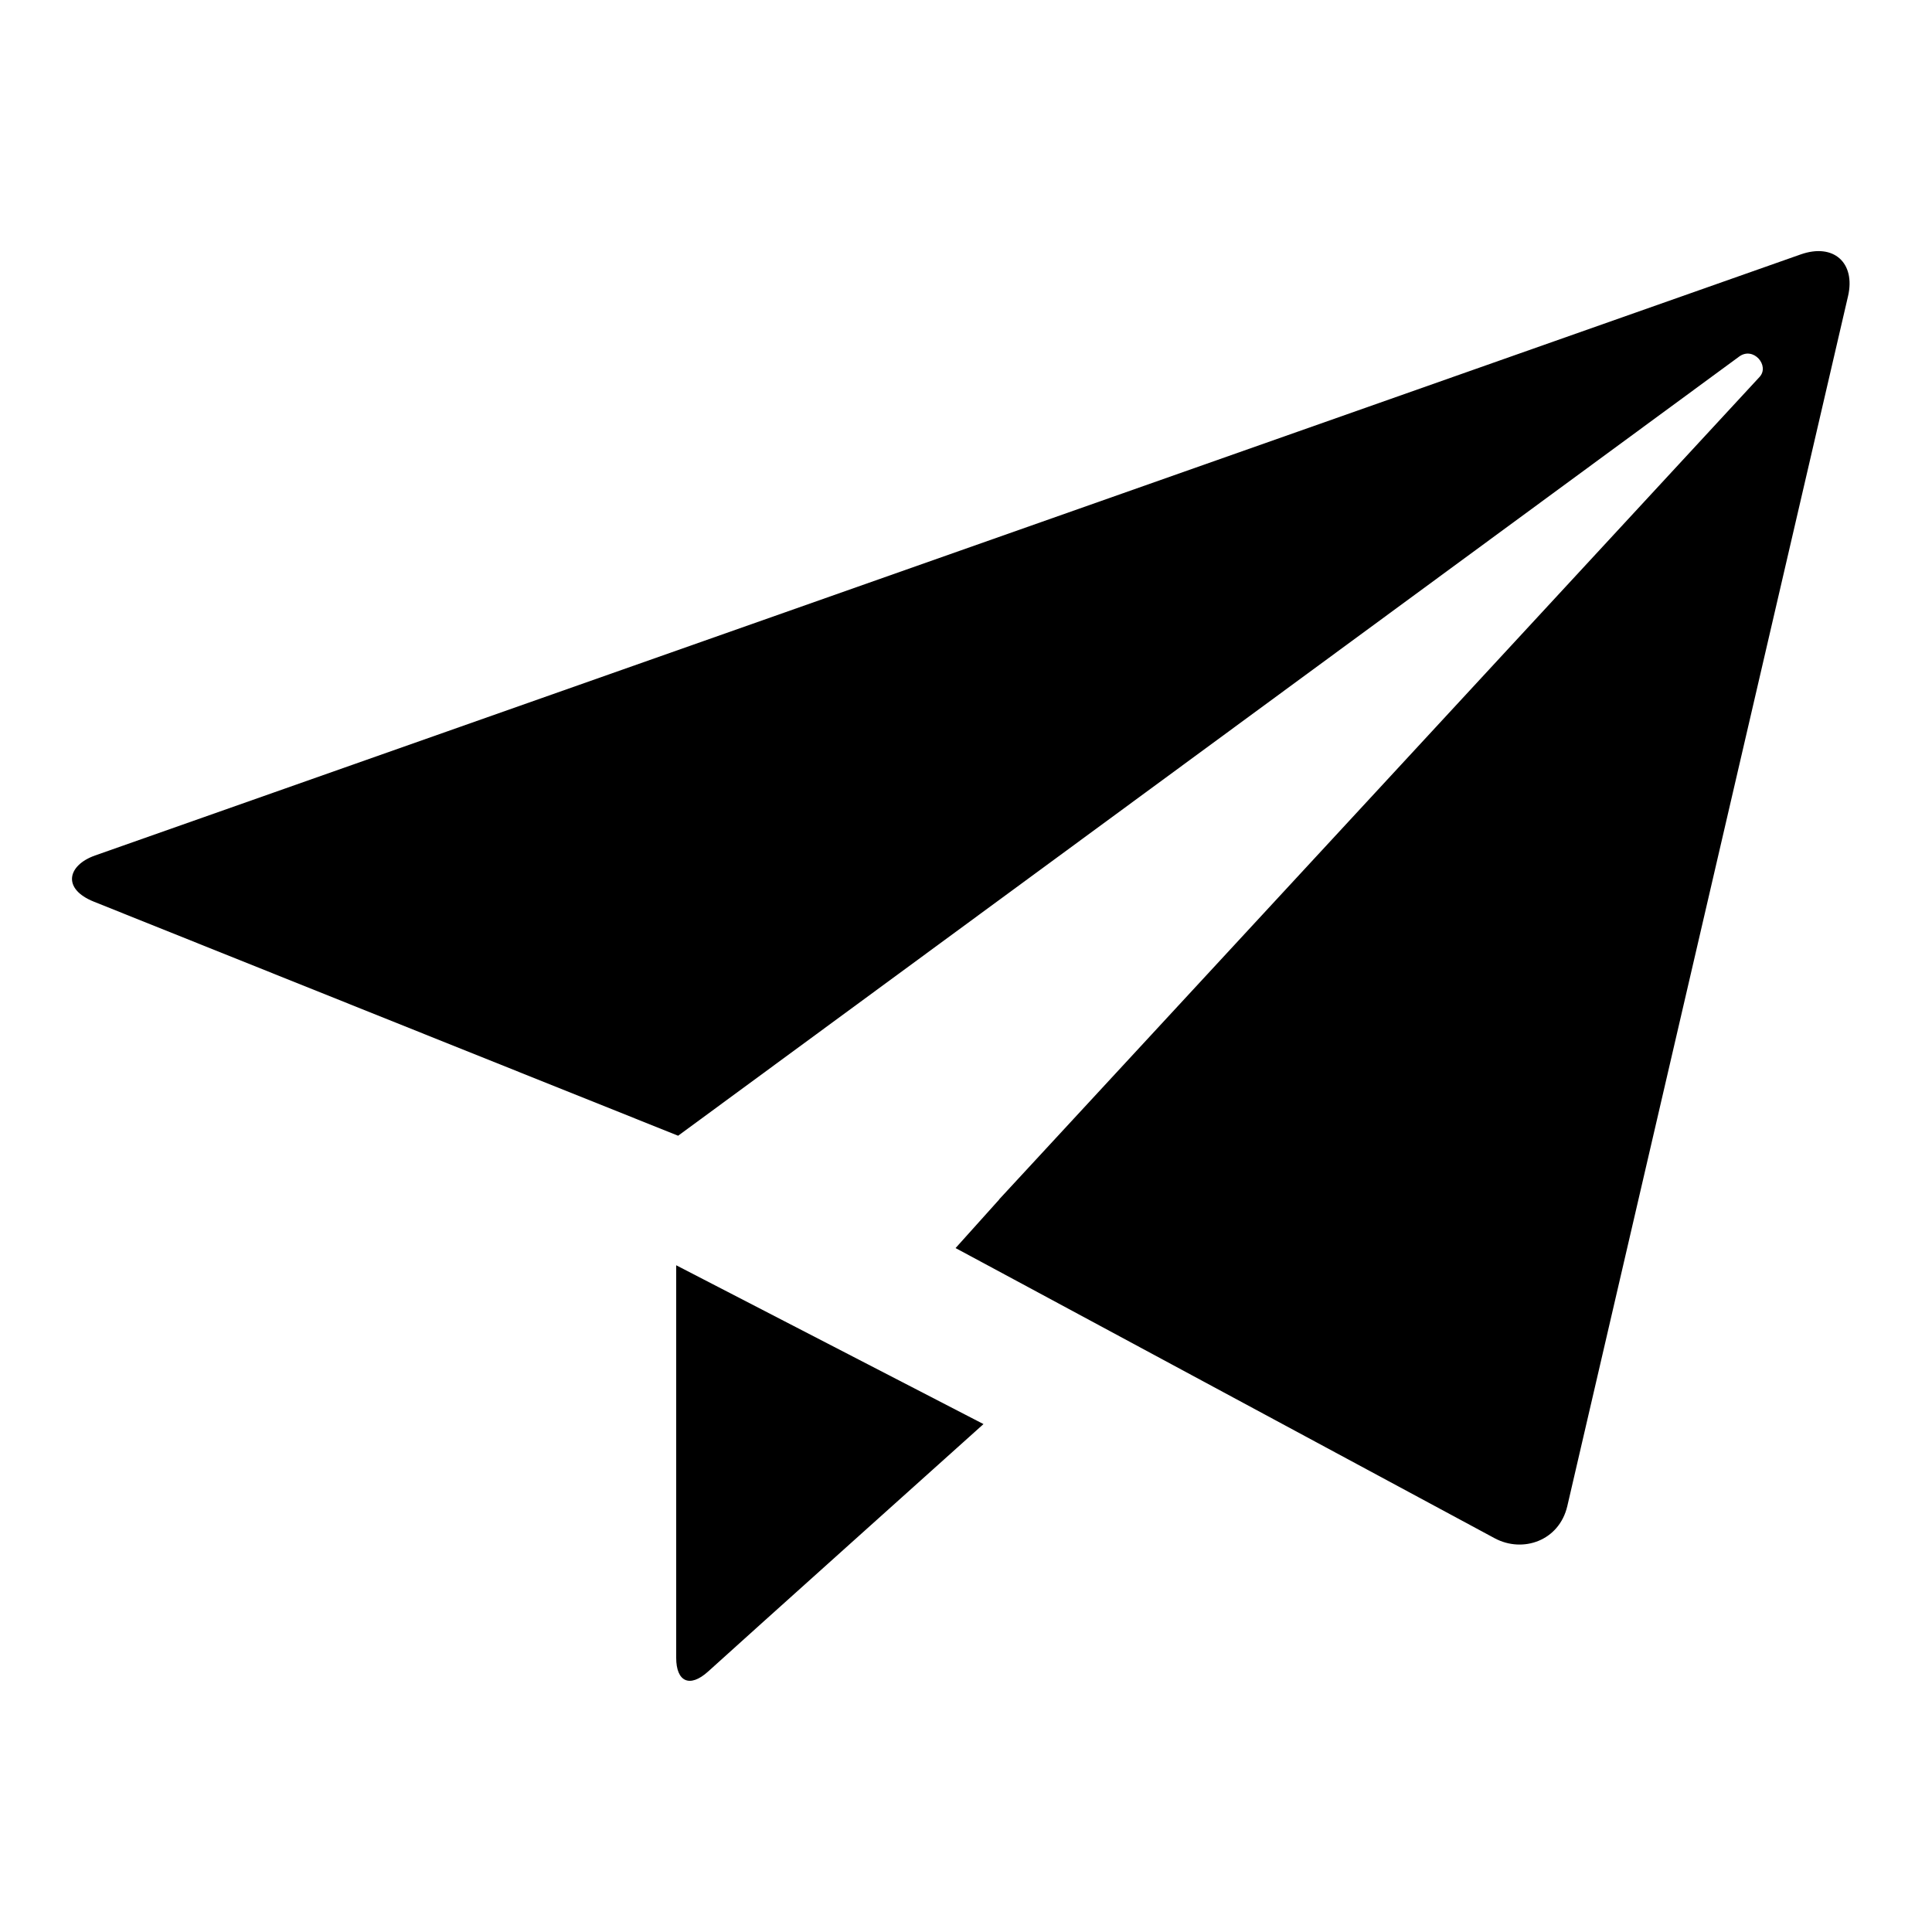
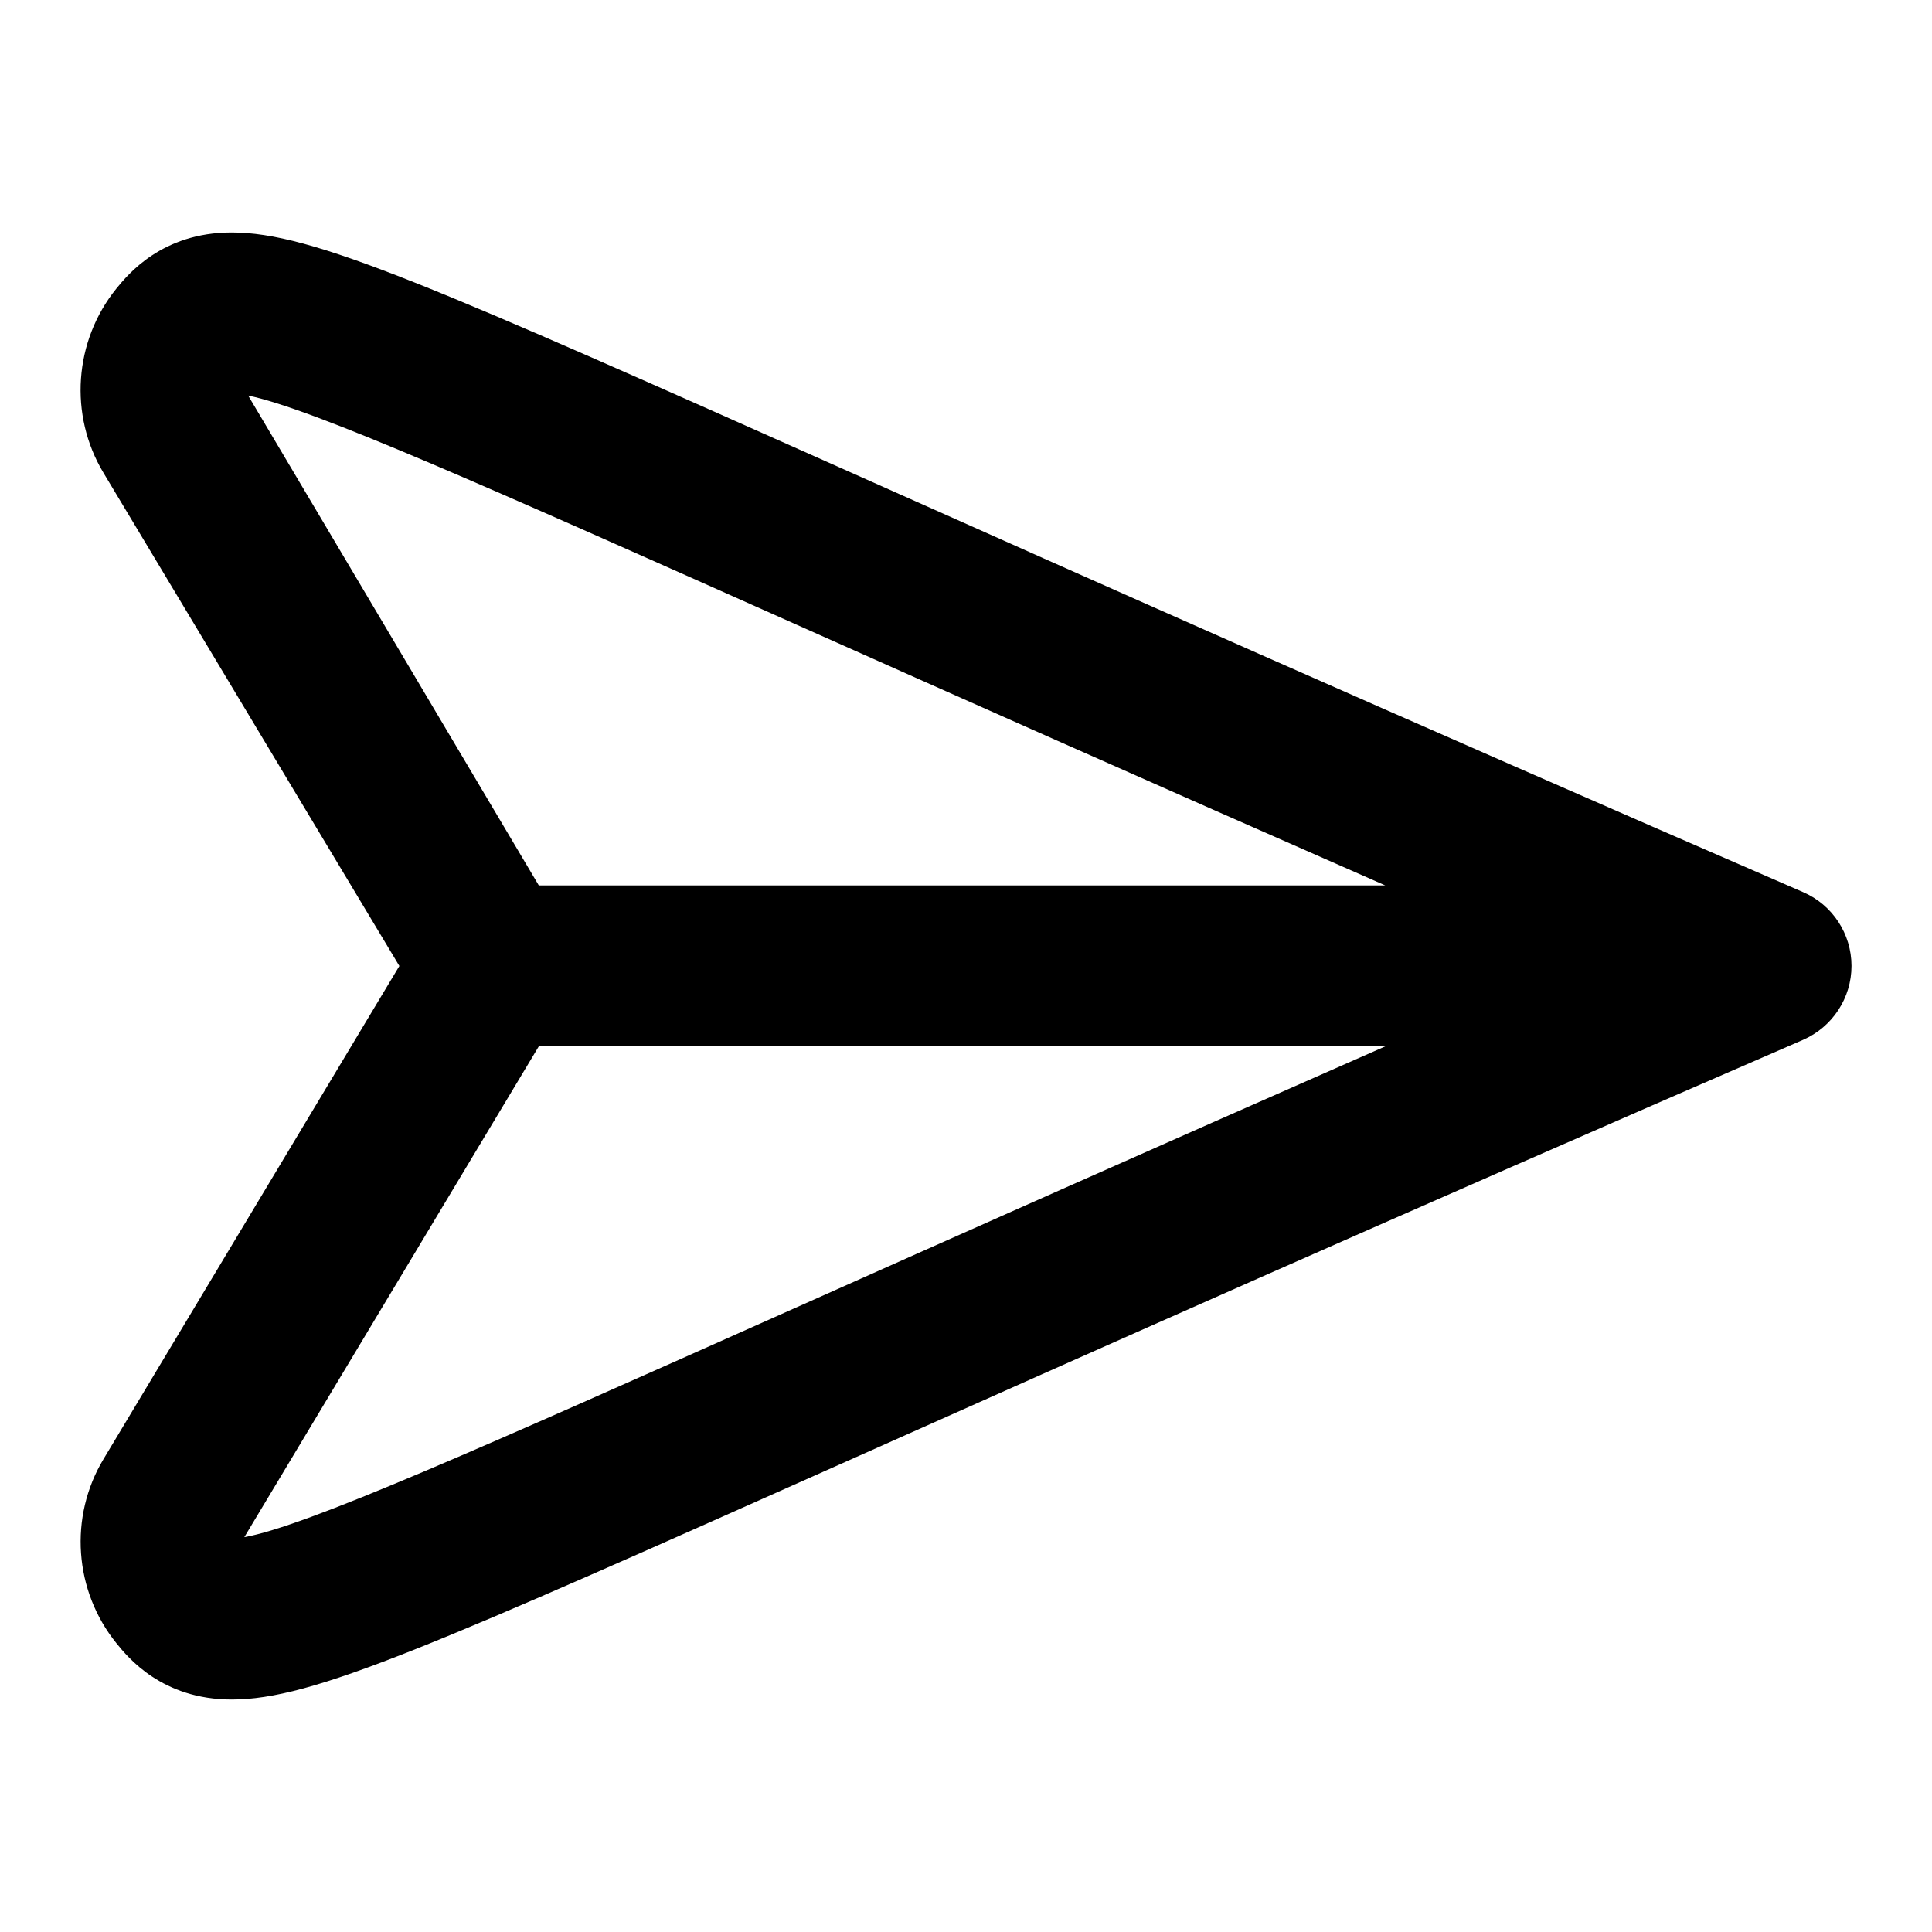
- <svg xmlns="http://www.w3.org/2000/svg" viewBox="0 0 20 20">
-   <path d="M18.64 2.634C18.296 2.755 1.319 8.738.984 8.856c-.284.1-.347.345-.01.479.401.161 3.796 1.521 3.796 1.521l2.25.901s10.838-7.958 10.984-8.066c.148-.108.318.095.211.211-.107.117-7.871 8.513-7.871 8.513v.002l-.452.503.599.322s4.65 2.504 4.982 2.682c.291.156.668.027.752-.334.099-.426 2.845-12.261 2.906-12.525.079-.343-.148-.552-.491-.431zM7 17.162c0 .246.139.315.331.141.251-.229 2.85-2.561 2.85-2.561L7 13.098v4.064z" />
+ <svg xmlns="http://www.w3.org/2000/svg" viewBox="0 0 24 24">
+   <path fill="none" d="M0 0h24v24H0z" />
+   <path d="M22.398 11.082C17.227 8.838 13.463 7.16 10.706 5.93c-5.377-2.397-6.823-3.042-7.83-3.042-.864 0-1.289.524-1.429.695-.529.652-.593 1.573-.162 2.29L4.961 12l-3.675 6.125c-.432.718-.367 1.638.162 2.29.14.173.565.697 1.43.697 1.006 0 2.446-.643 7.799-3.03 2.76-1.231 6.532-2.914 11.722-5.165.365-.16.601-.52.601-.918s-.236-.759-.602-.917zM3.083 4.914c.8.164 2.929 1.114 6.808 2.844 1.91.852 4.312 1.922 7.317 3.241H6.693l-3.61-6.085zm6.779 11.341c-3.942 1.759-6.069 2.707-6.827 2.84l3.658-6.097h10.516c-3.021 1.328-5.433 2.403-7.347 3.257z" />
</svg>
